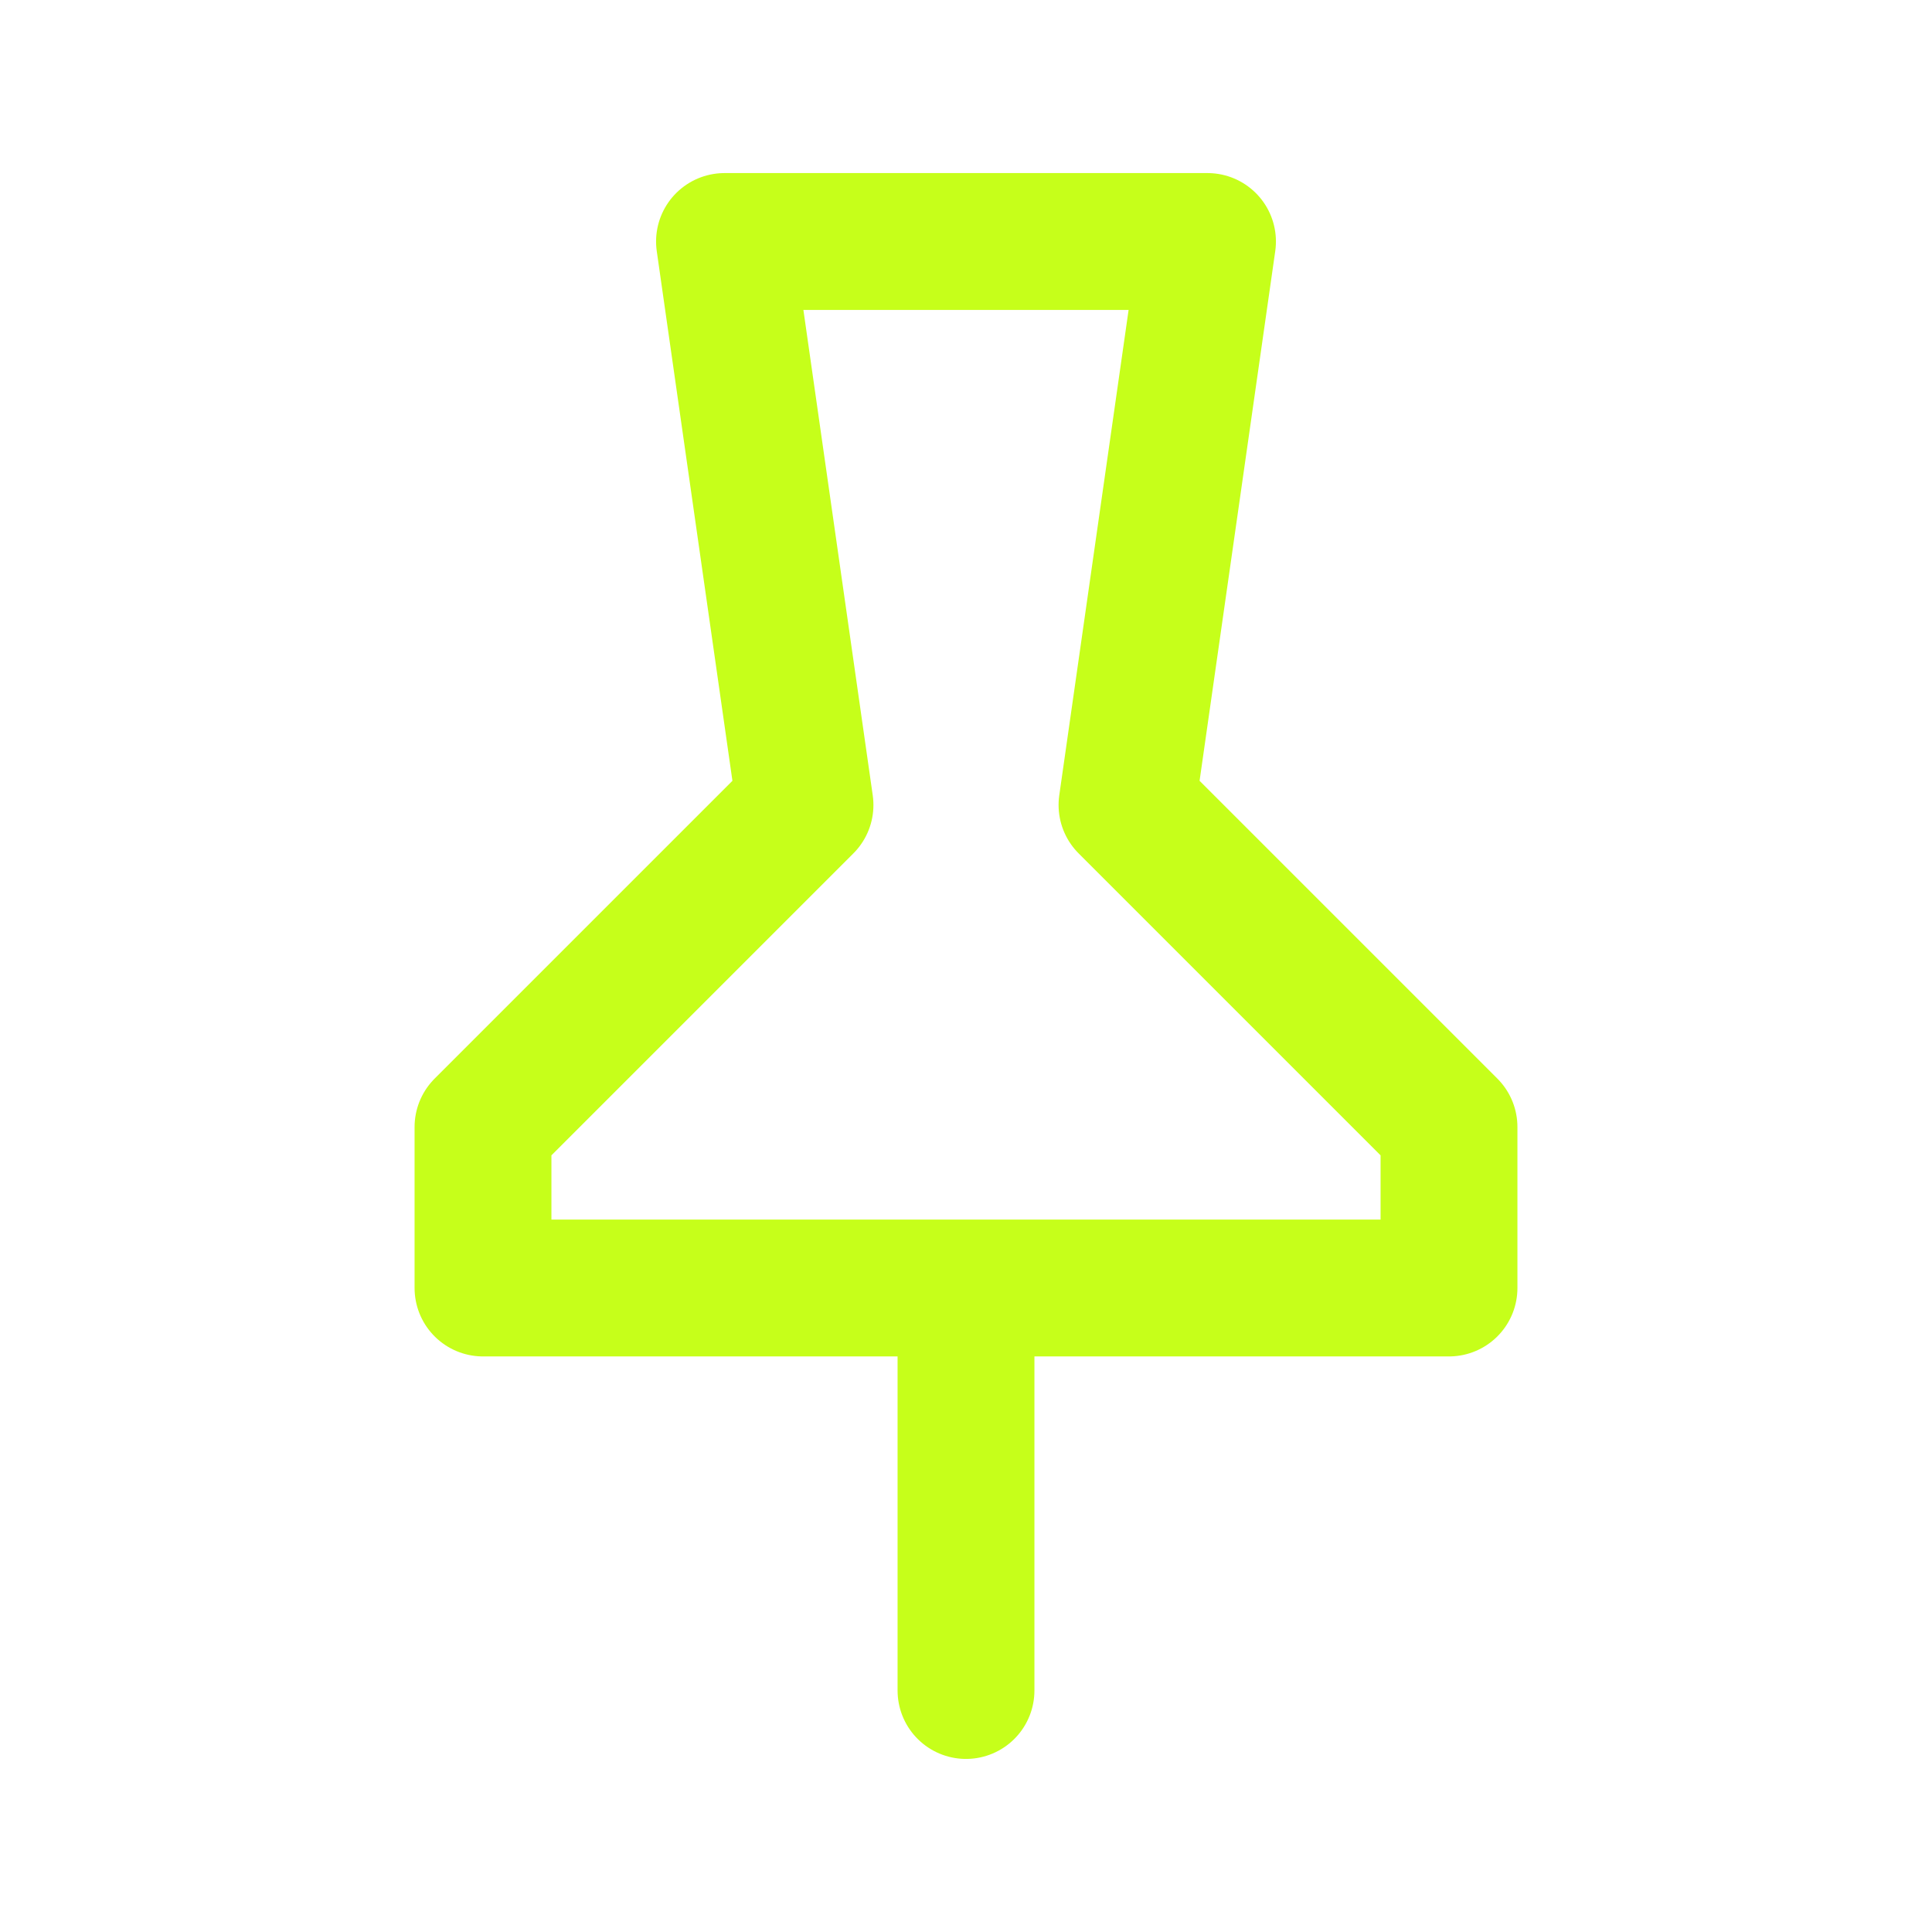
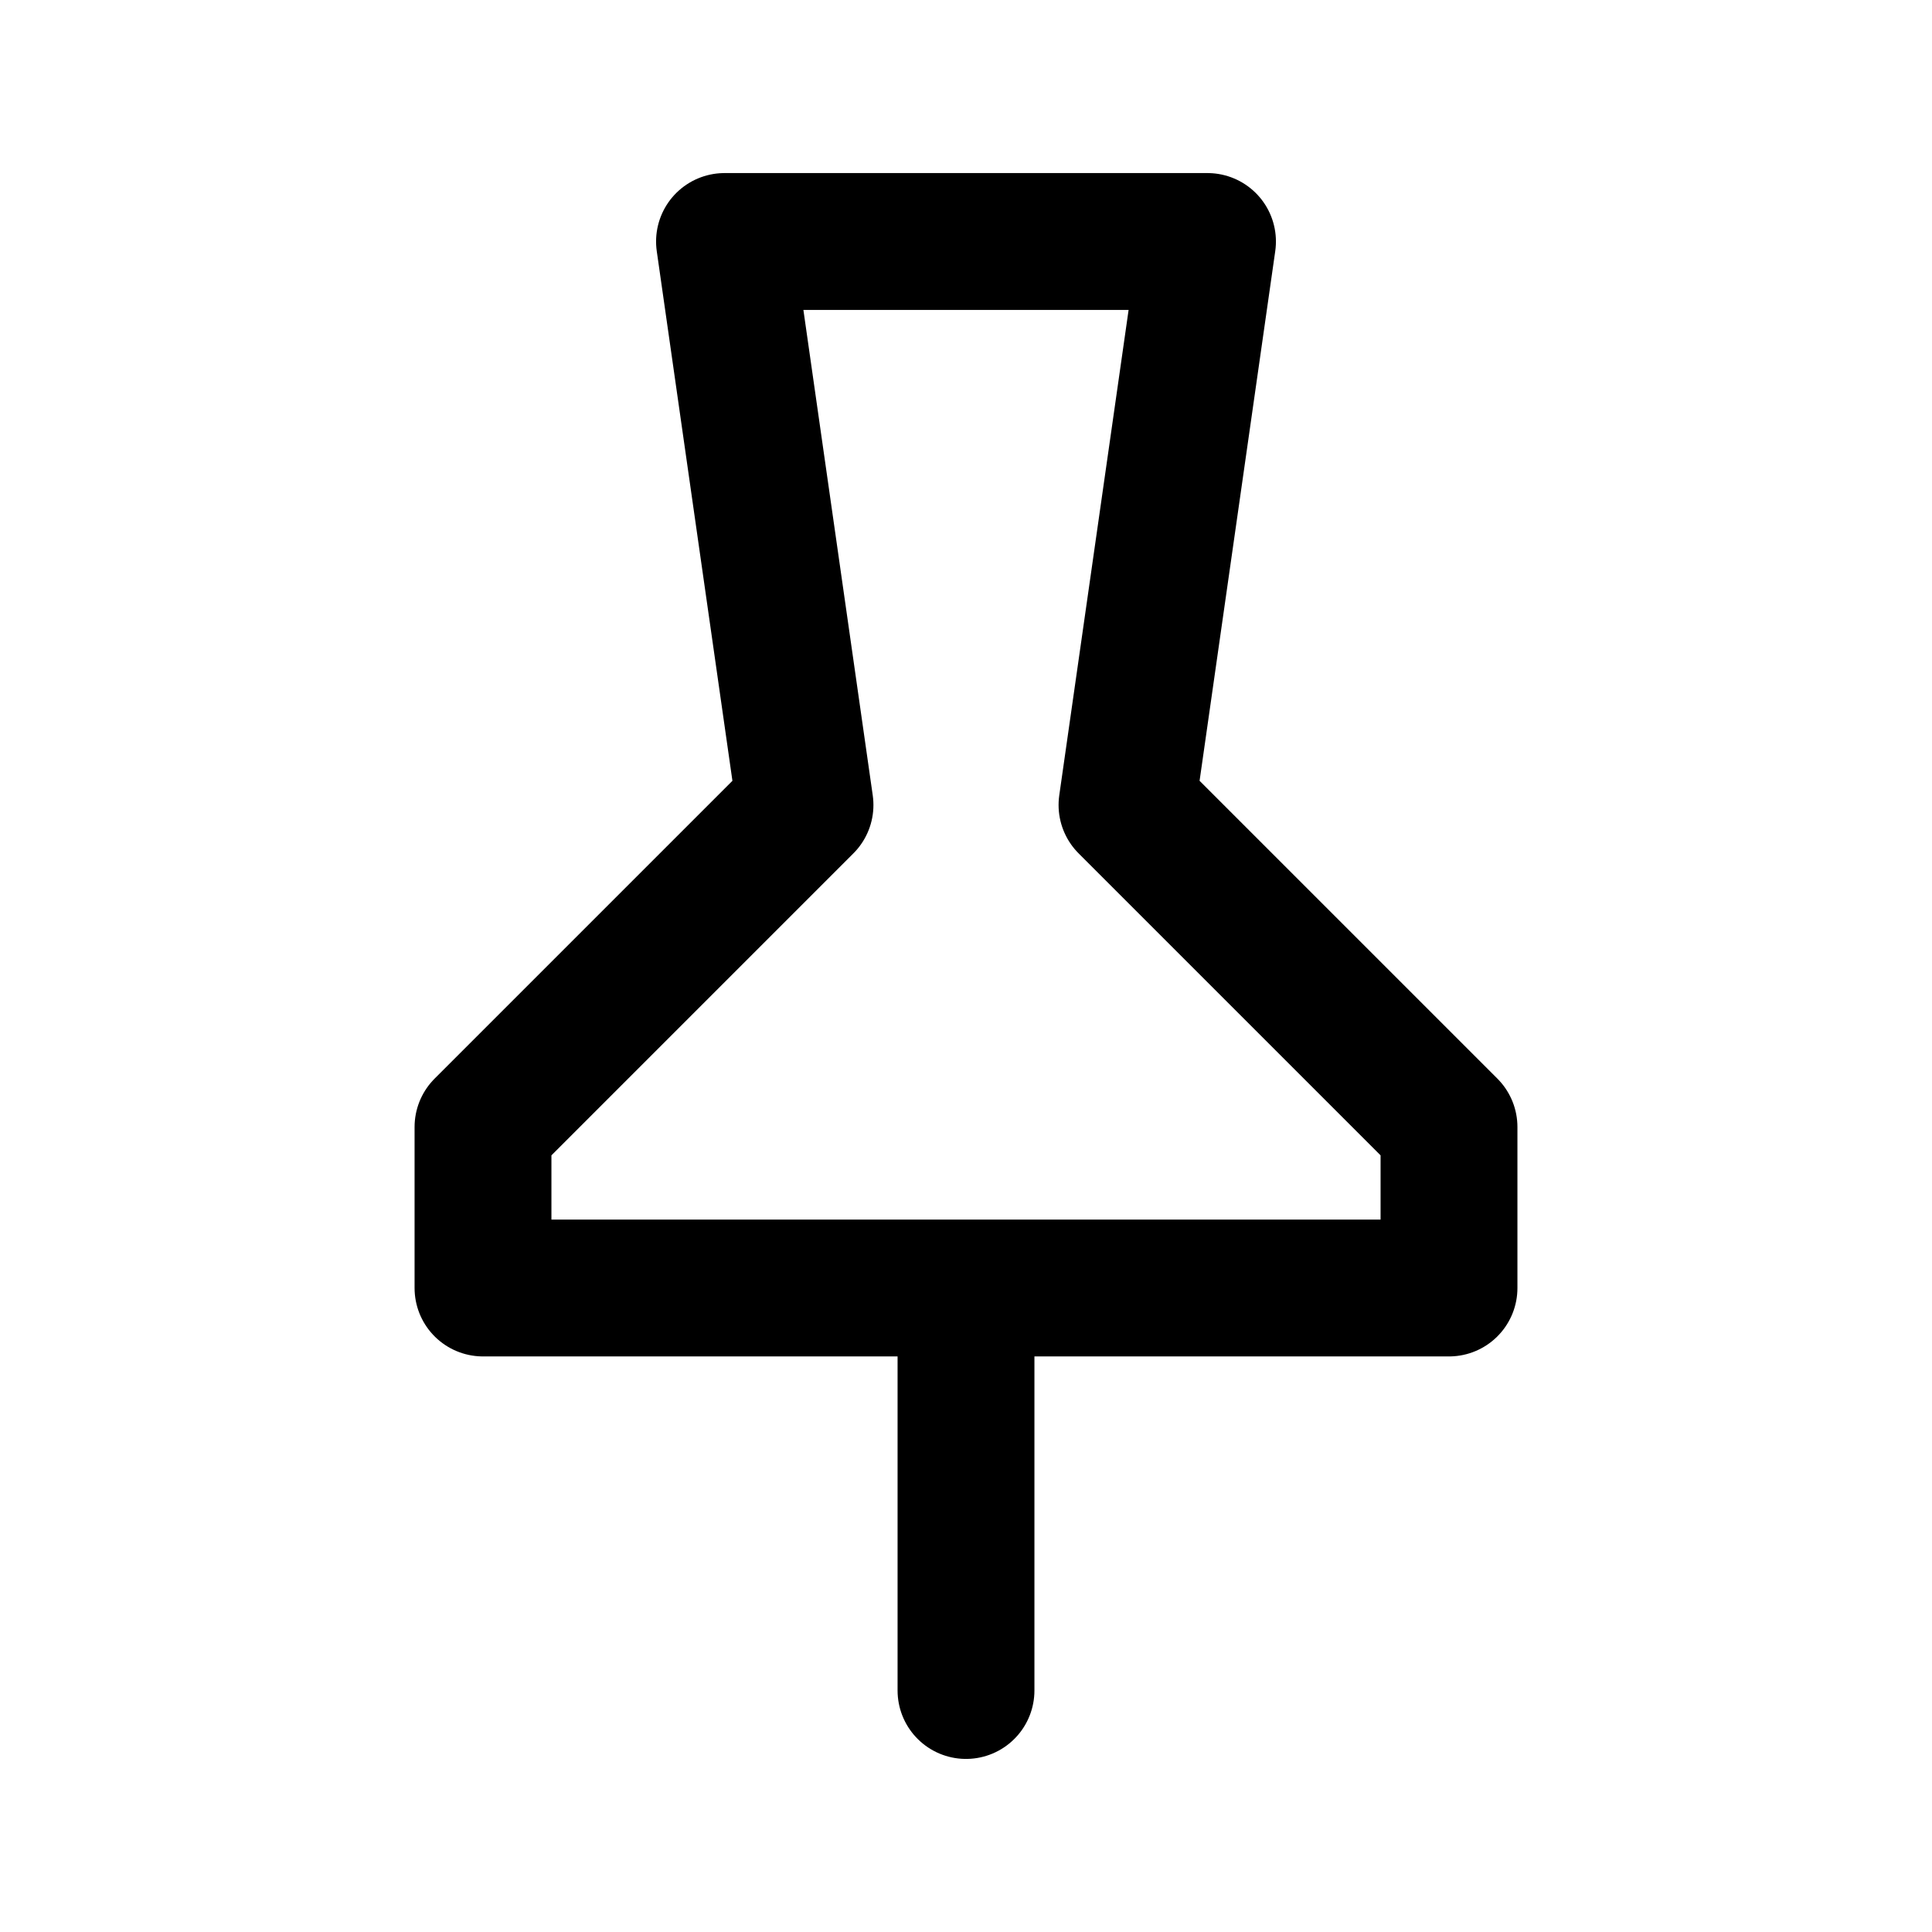
- <svg xmlns="http://www.w3.org/2000/svg" viewBox="0 0 24 24" fill="none" stroke="#C6FF1A" stroke-width="1.7" stroke-linecap="round" stroke-linejoin="round">
+ <svg xmlns="http://www.w3.org/2000/svg" viewBox="0 0 24 24" fill="none" stroke="currentColor" stroke-width="1.7" stroke-linecap="round" stroke-linejoin="round">
  <path d="M9 3h6l-1 7 4 4v2H6v-2l4-4-1-7ZM12 16v5" />
</svg>
